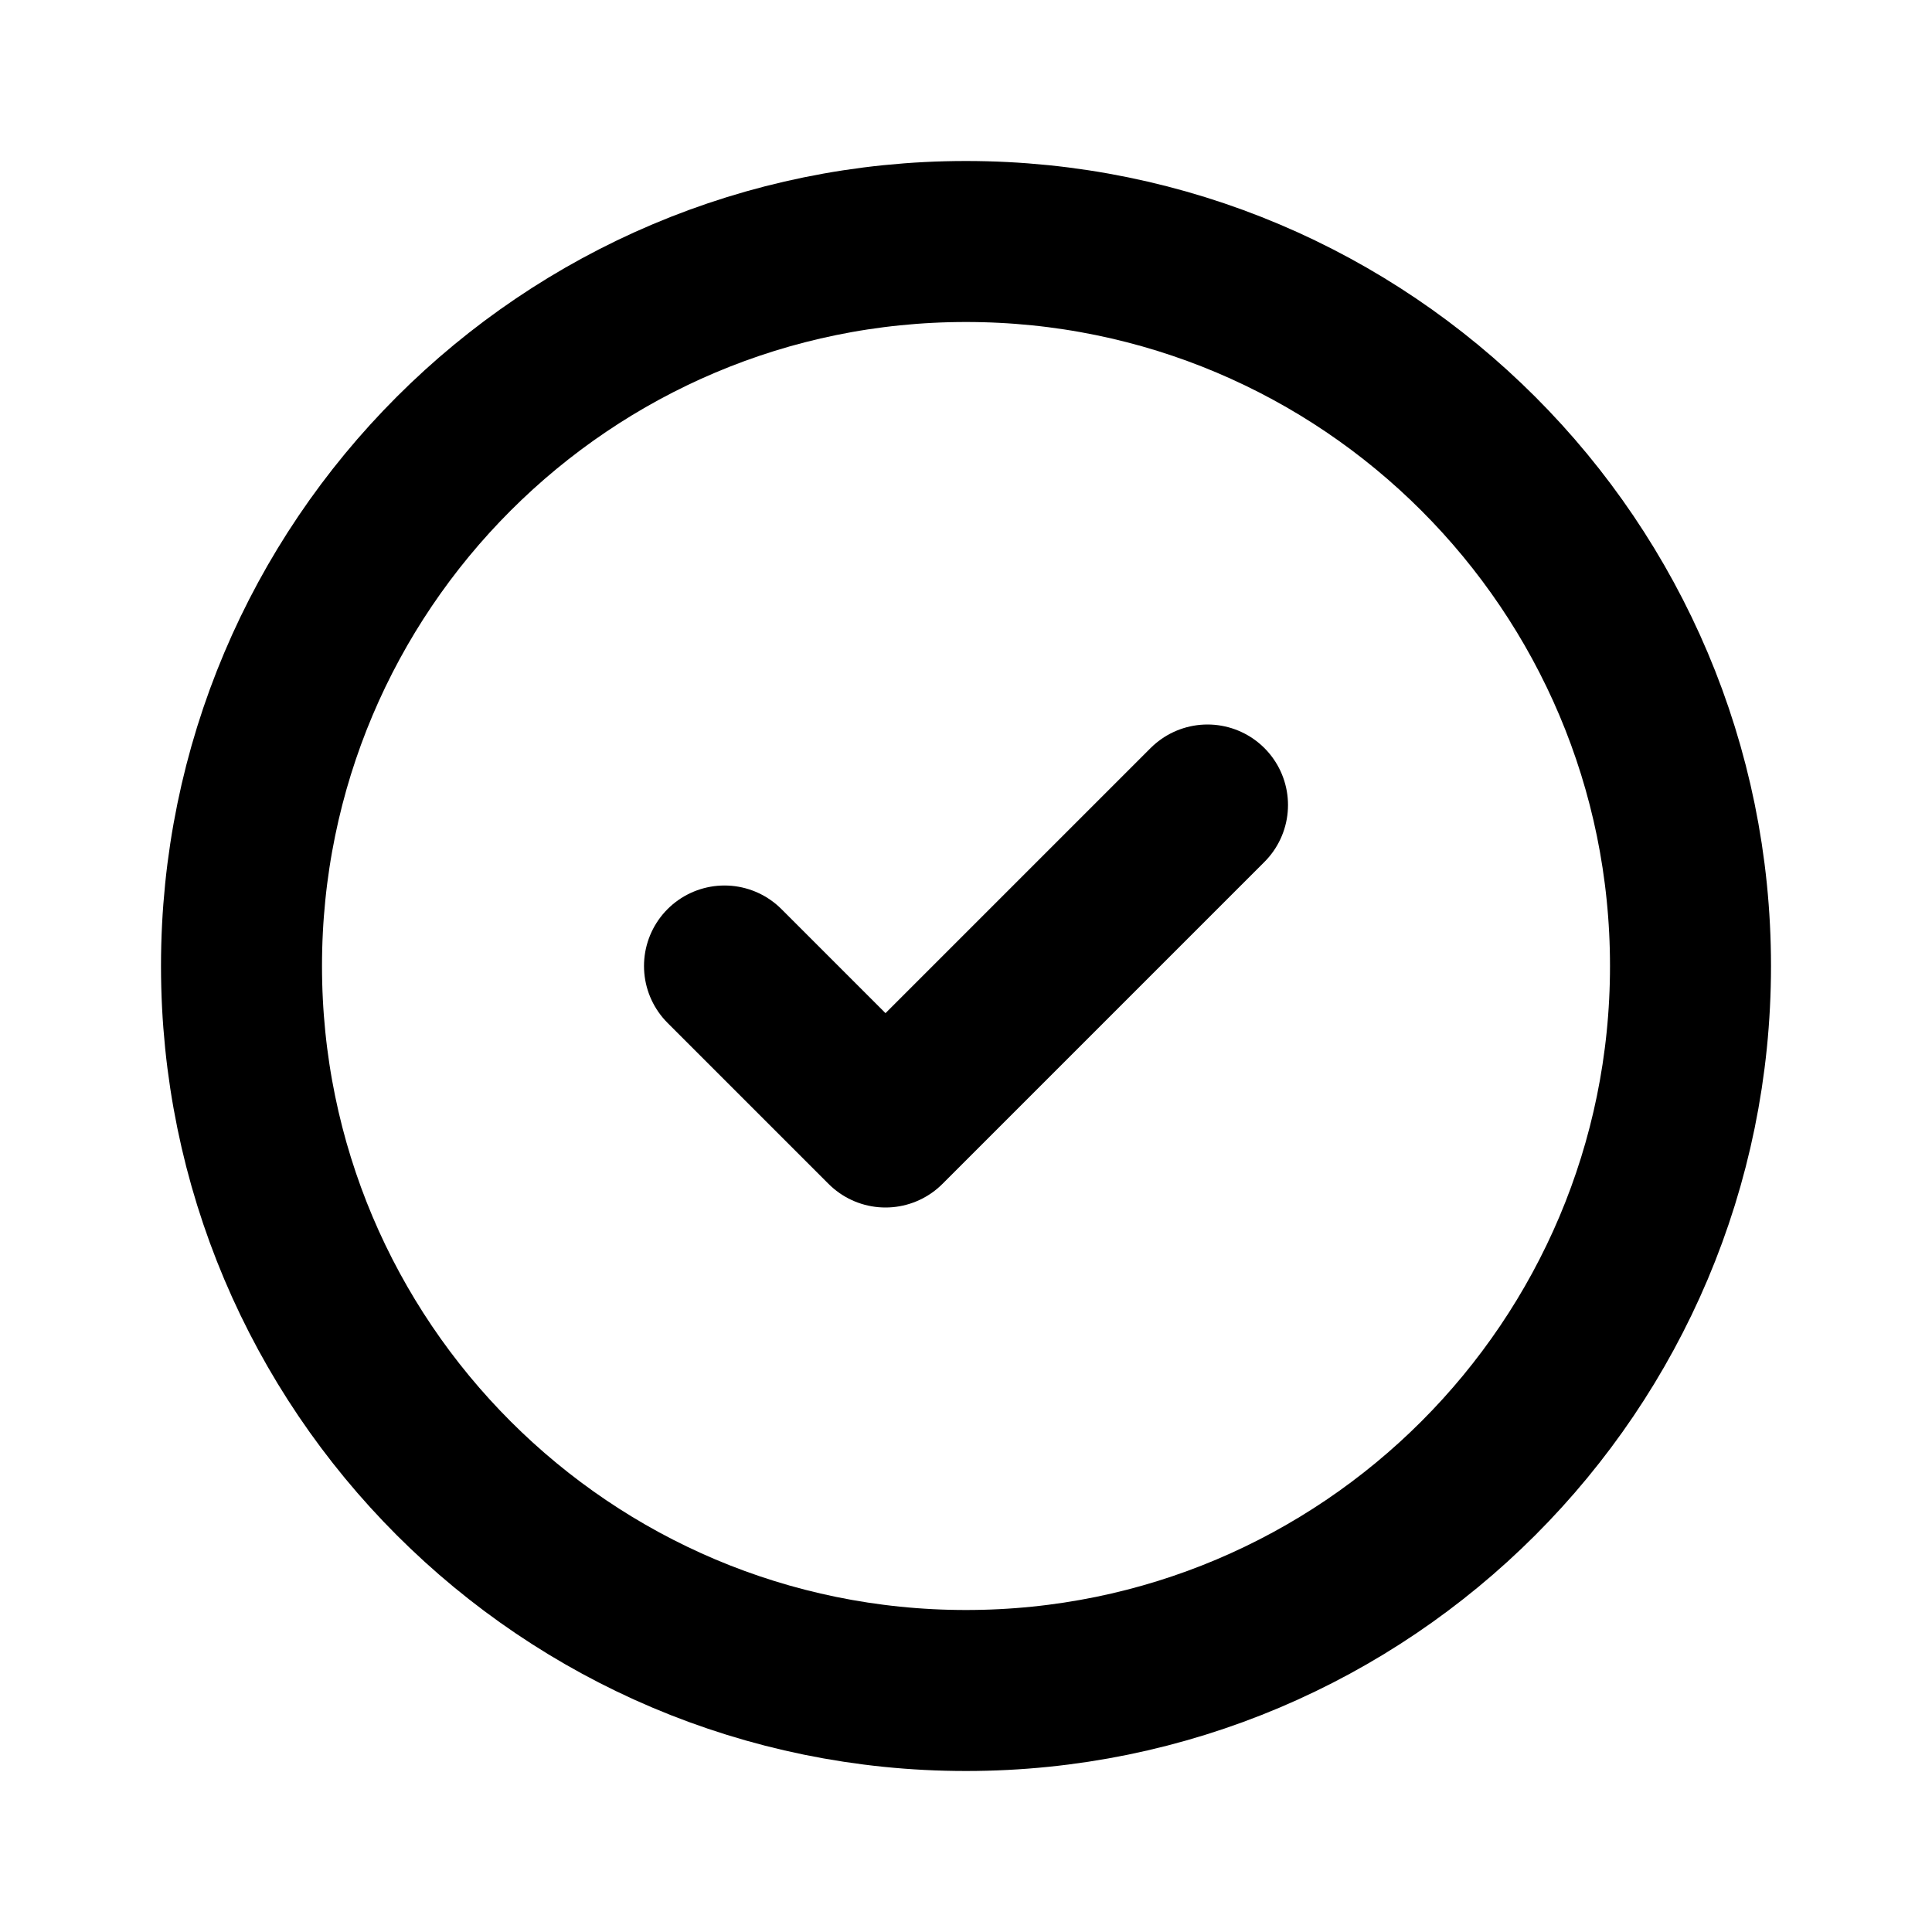
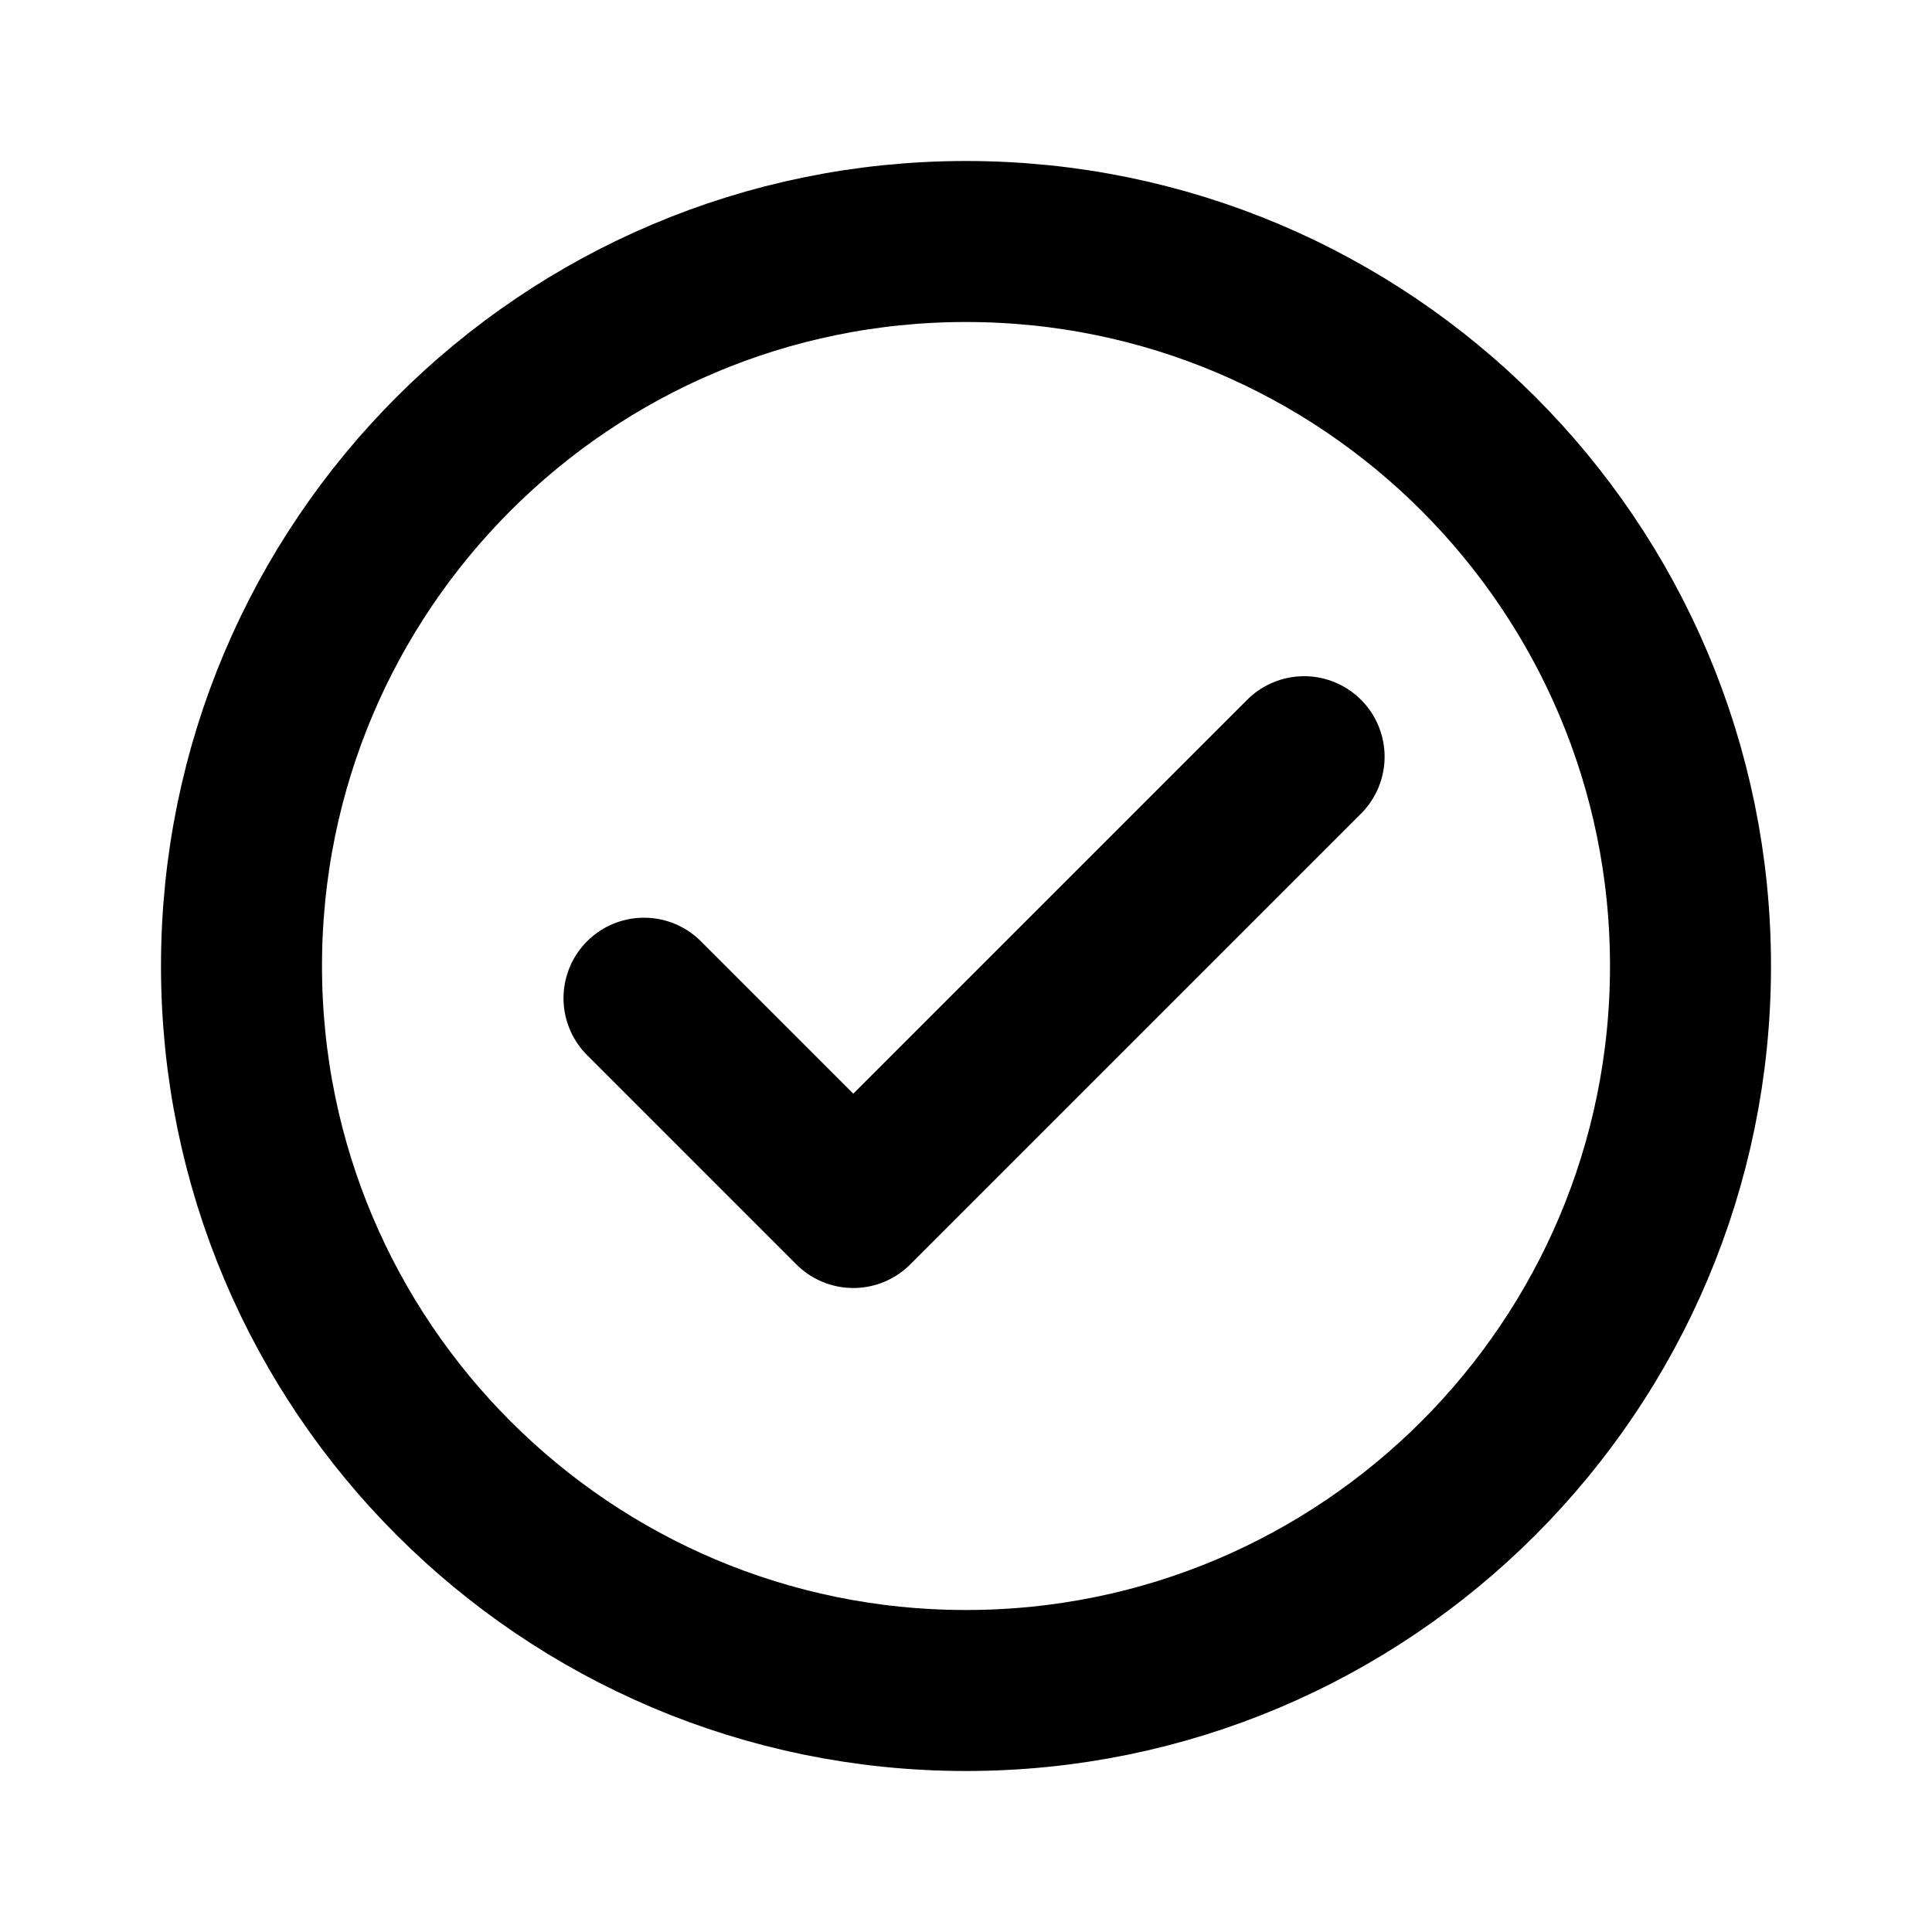
<svg xmlns="http://www.w3.org/2000/svg" width="24" height="24" viewBox="0 0 24 24" fill="none" stroke="currentColor" stroke-width="2" stroke-linecap="round" stroke-linejoin="round">
-   <path d="M3 12a9 9 0 1 0 18 0a9 9 0 1 0 -18 0" />
-   <path d="M9 12l2 2l4 -4" />
+   <path stroke="none" d="M0 0h24v24H0z" fill="none" />
+   <circle cx="12" cy="12" r="9" />
+   <path d="M8 12.4l2.6 2.6L16.2 9.4" />
</svg>
